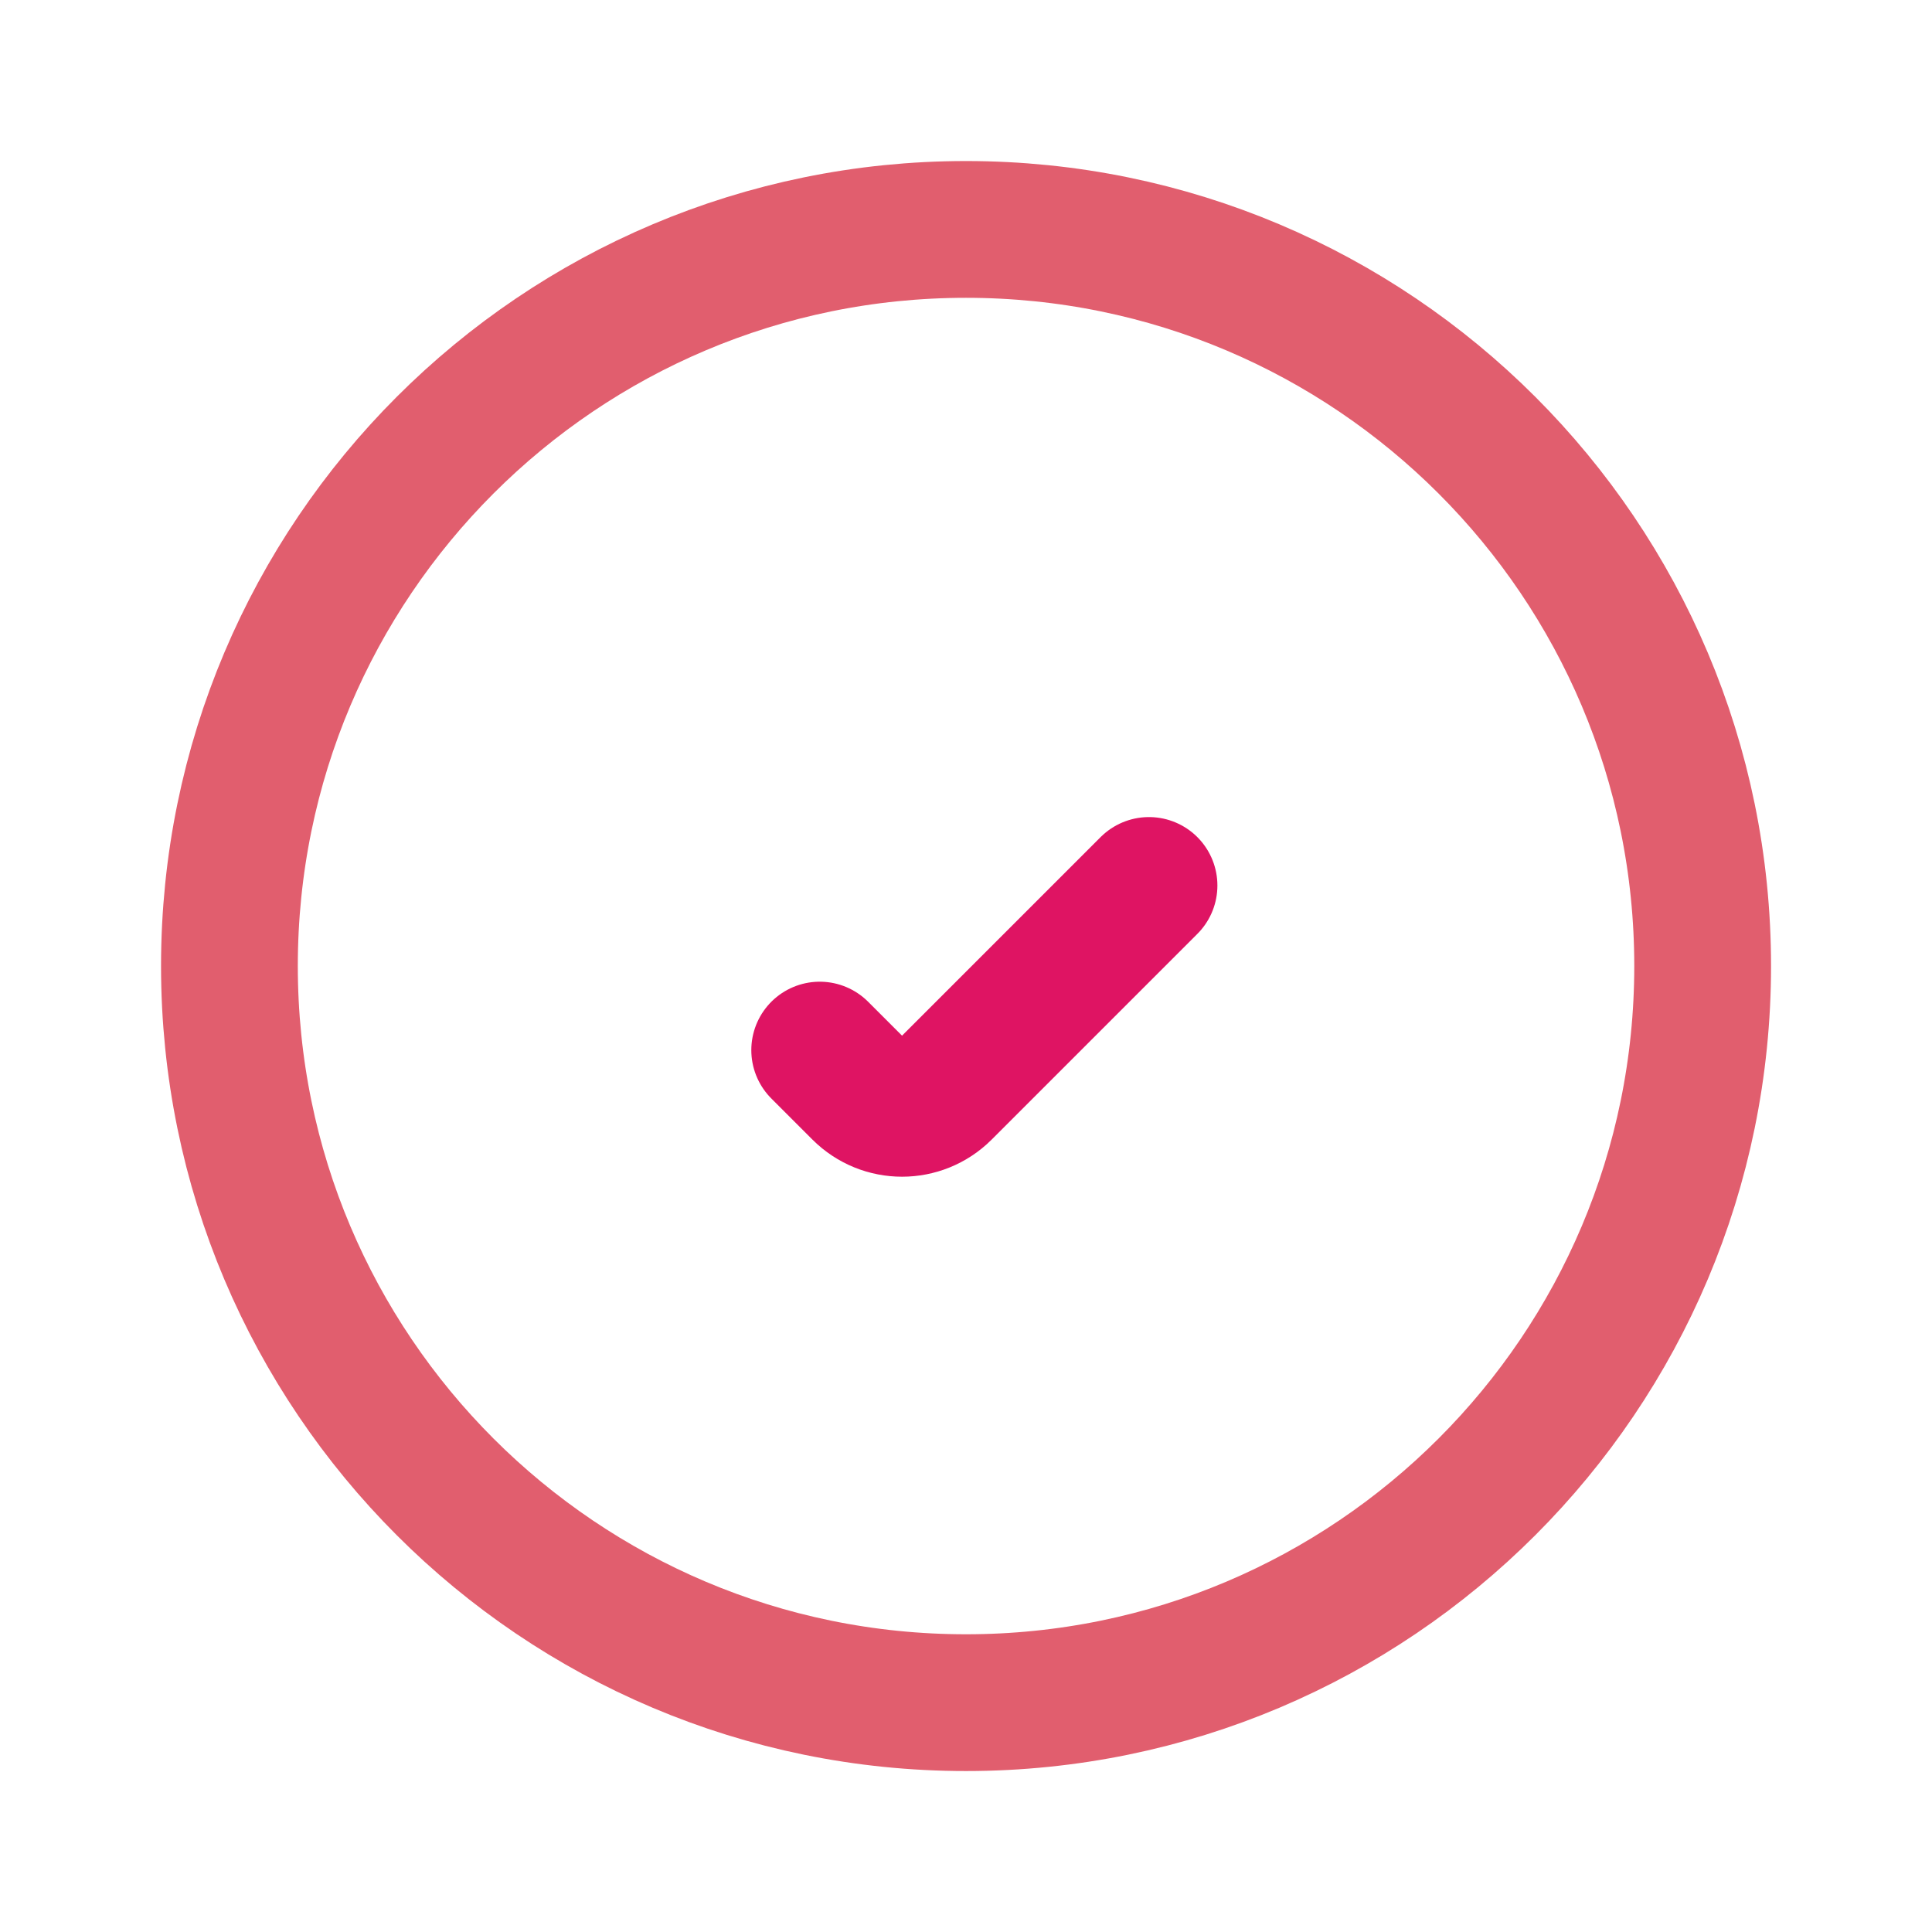
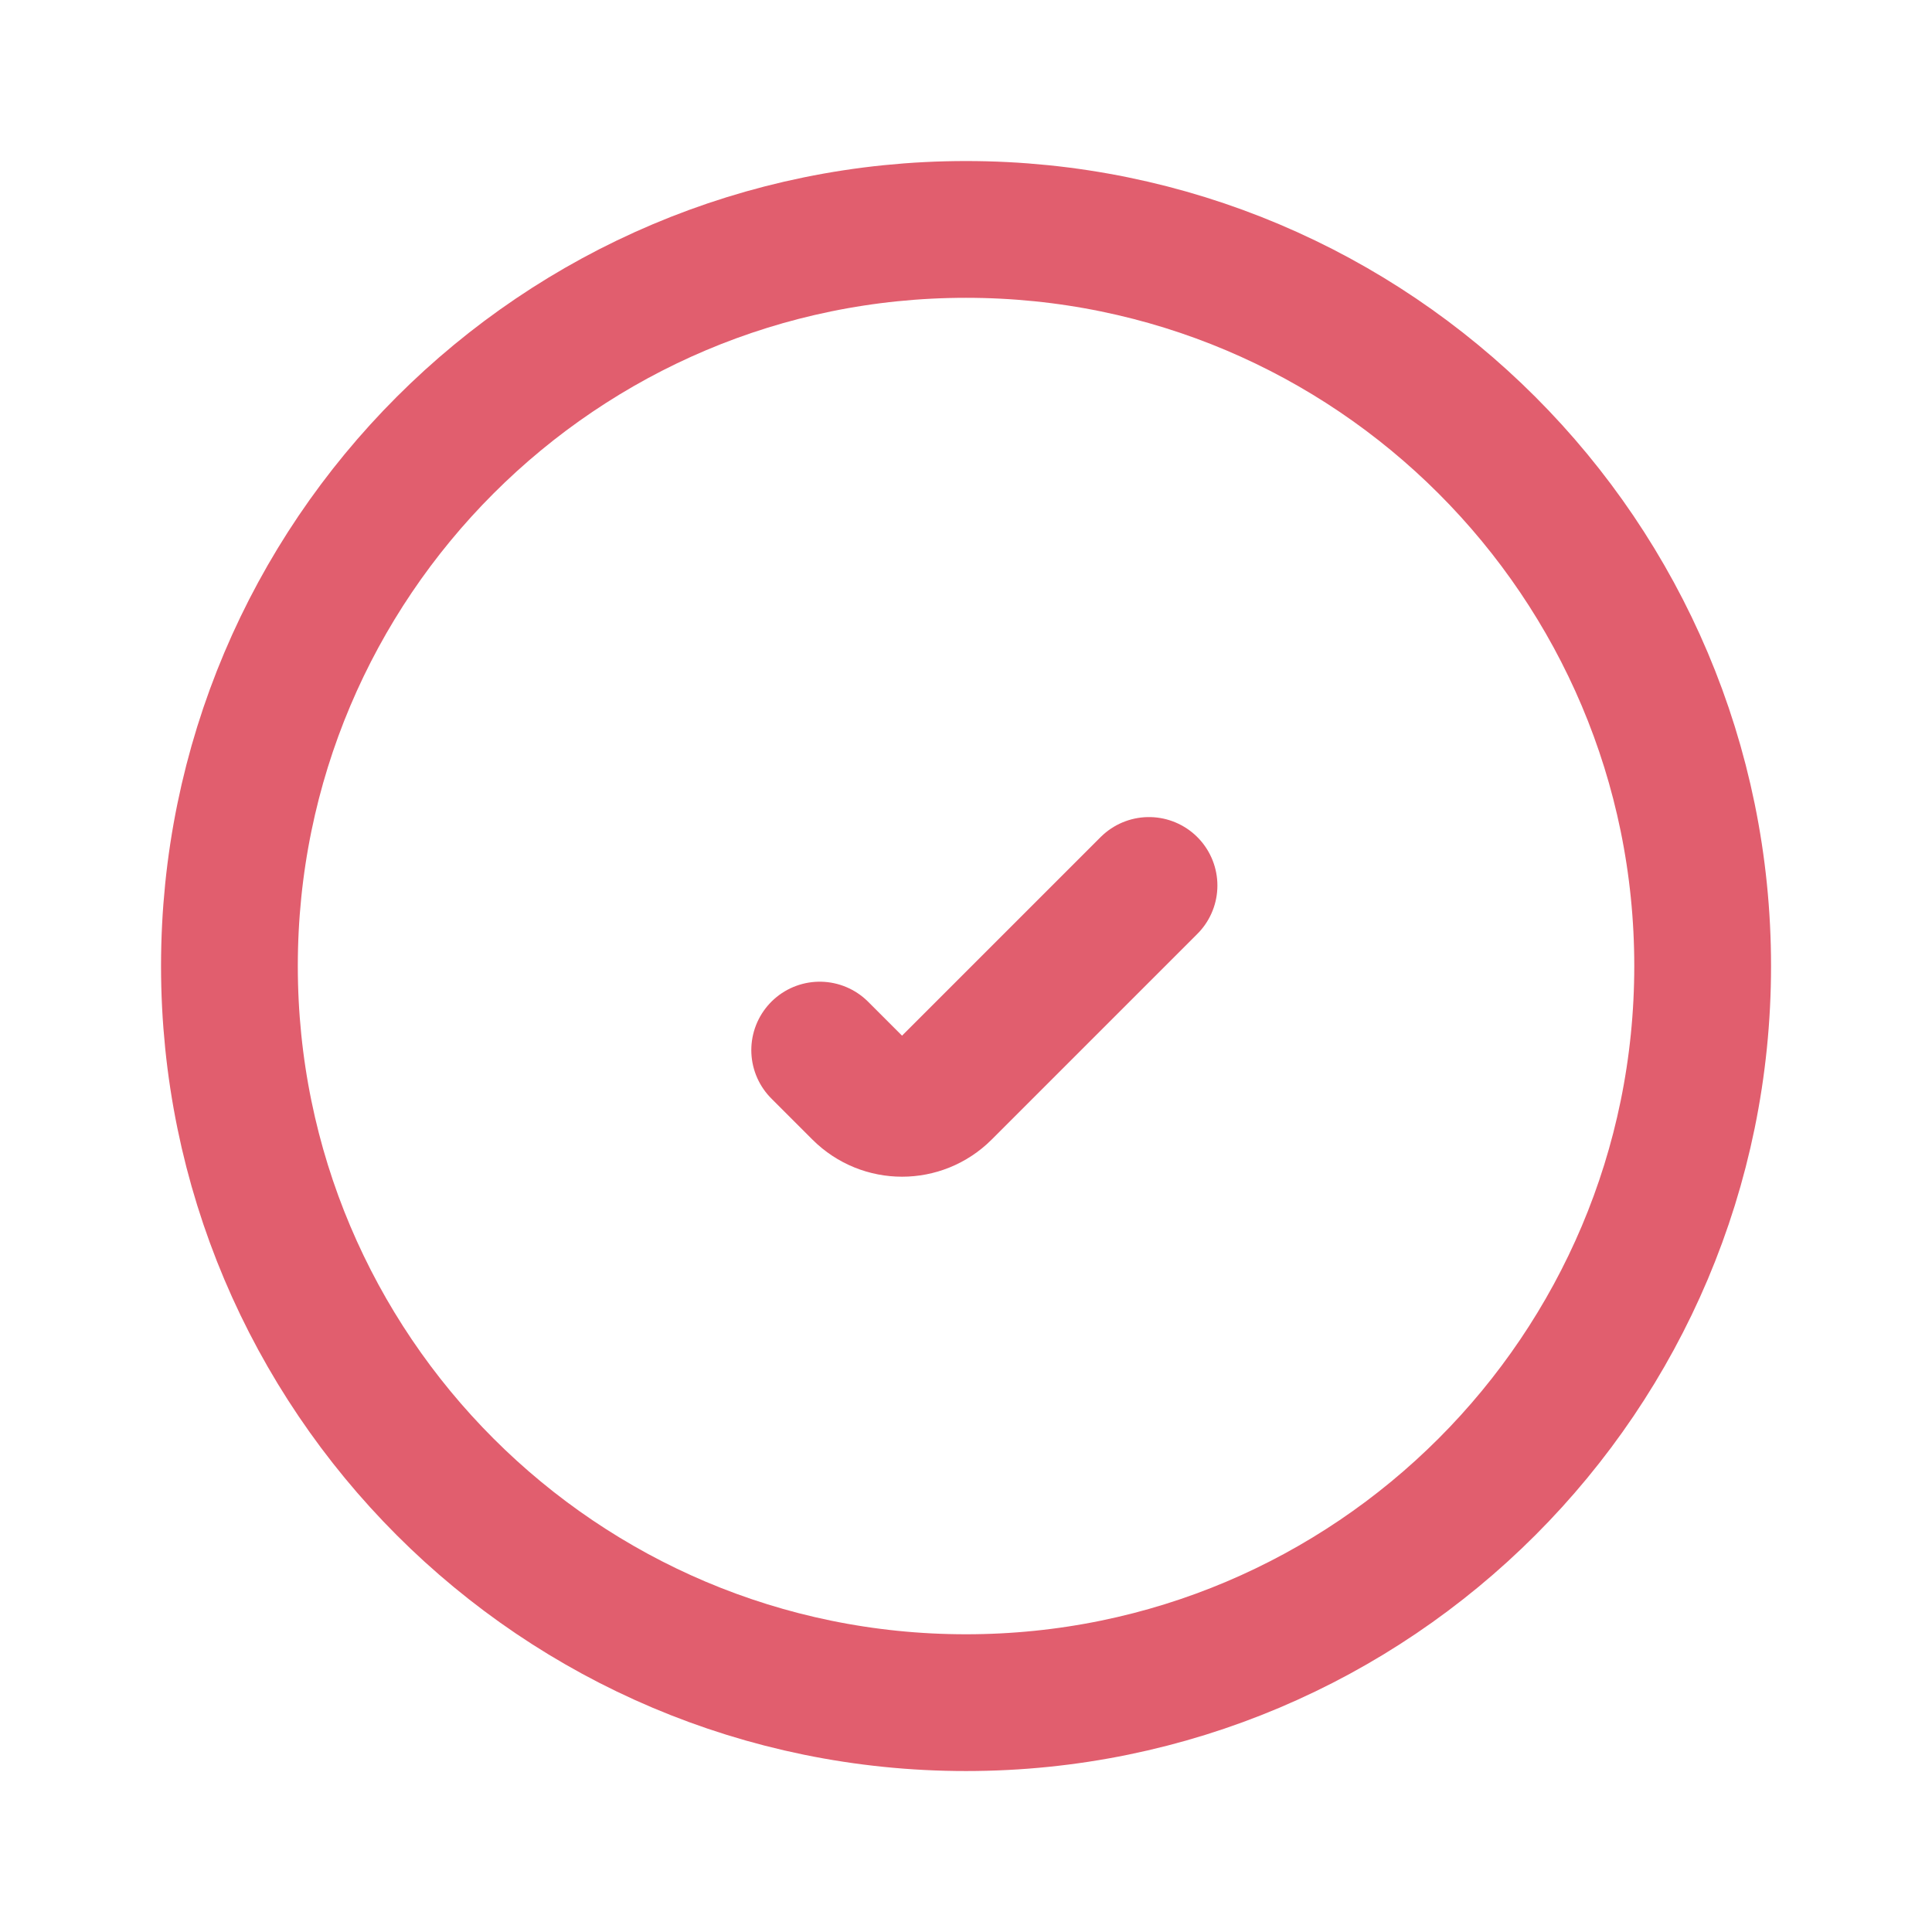
<svg xmlns="http://www.w3.org/2000/svg" width="800px" height="800px" viewBox="0 0 24 24" fill="none">
  <path d="M12 2.85C17.054 2.85 21.151 6.946 21.151 12C21.151 17.054 17.054 21.151 12 21.151C6.946 21.151 2.85 17.054 2.85 12C2.85 6.946 6.946 2.85 12 2.85Z" stroke="#e15e6e" stroke-width="1.699" />
-   <path d="M10.183 13.045L10.694 13.556C10.977 13.838 11.434 13.838 11.717 13.556L14.273 11" stroke="#DF1463" stroke-width="1.7" stroke-linecap="round" />
+   <path d="M10.183 13.045L10.694 13.556C10.977 13.838 11.434 13.838 11.717 13.556L14.273 11" stroke="#e15e6e" stroke-width="1.7" stroke-linecap="round" />
</svg>
